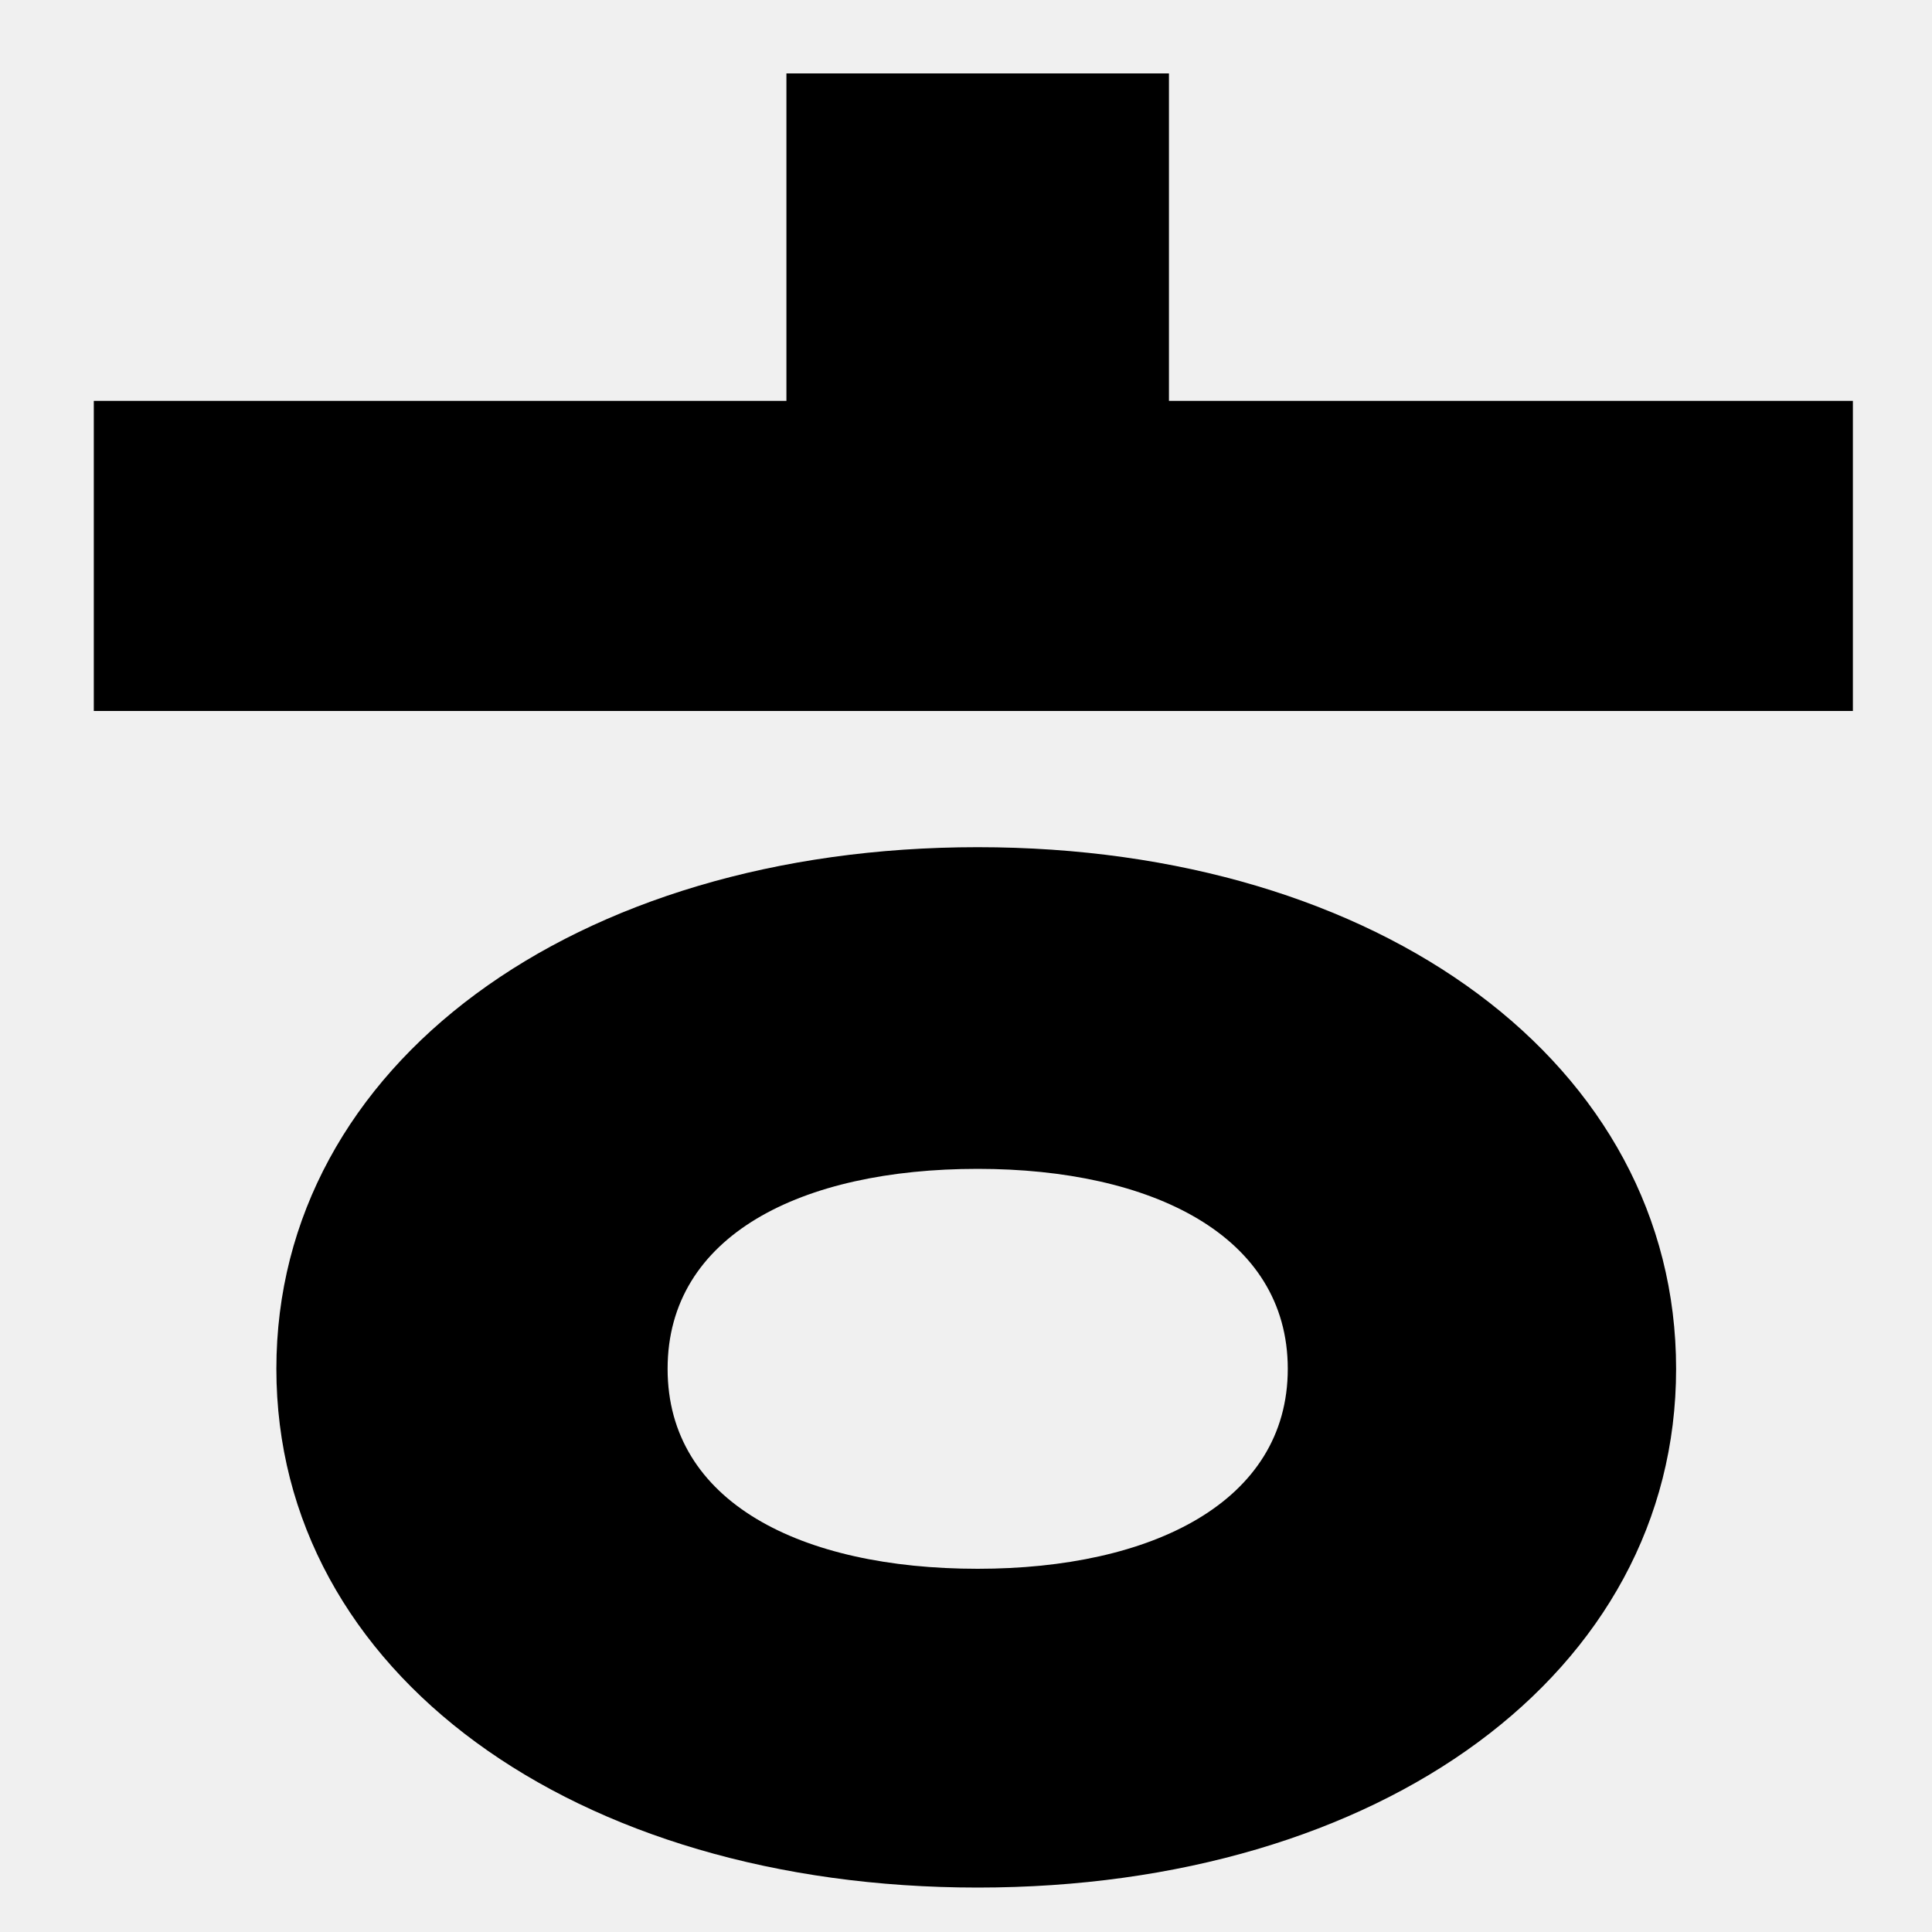
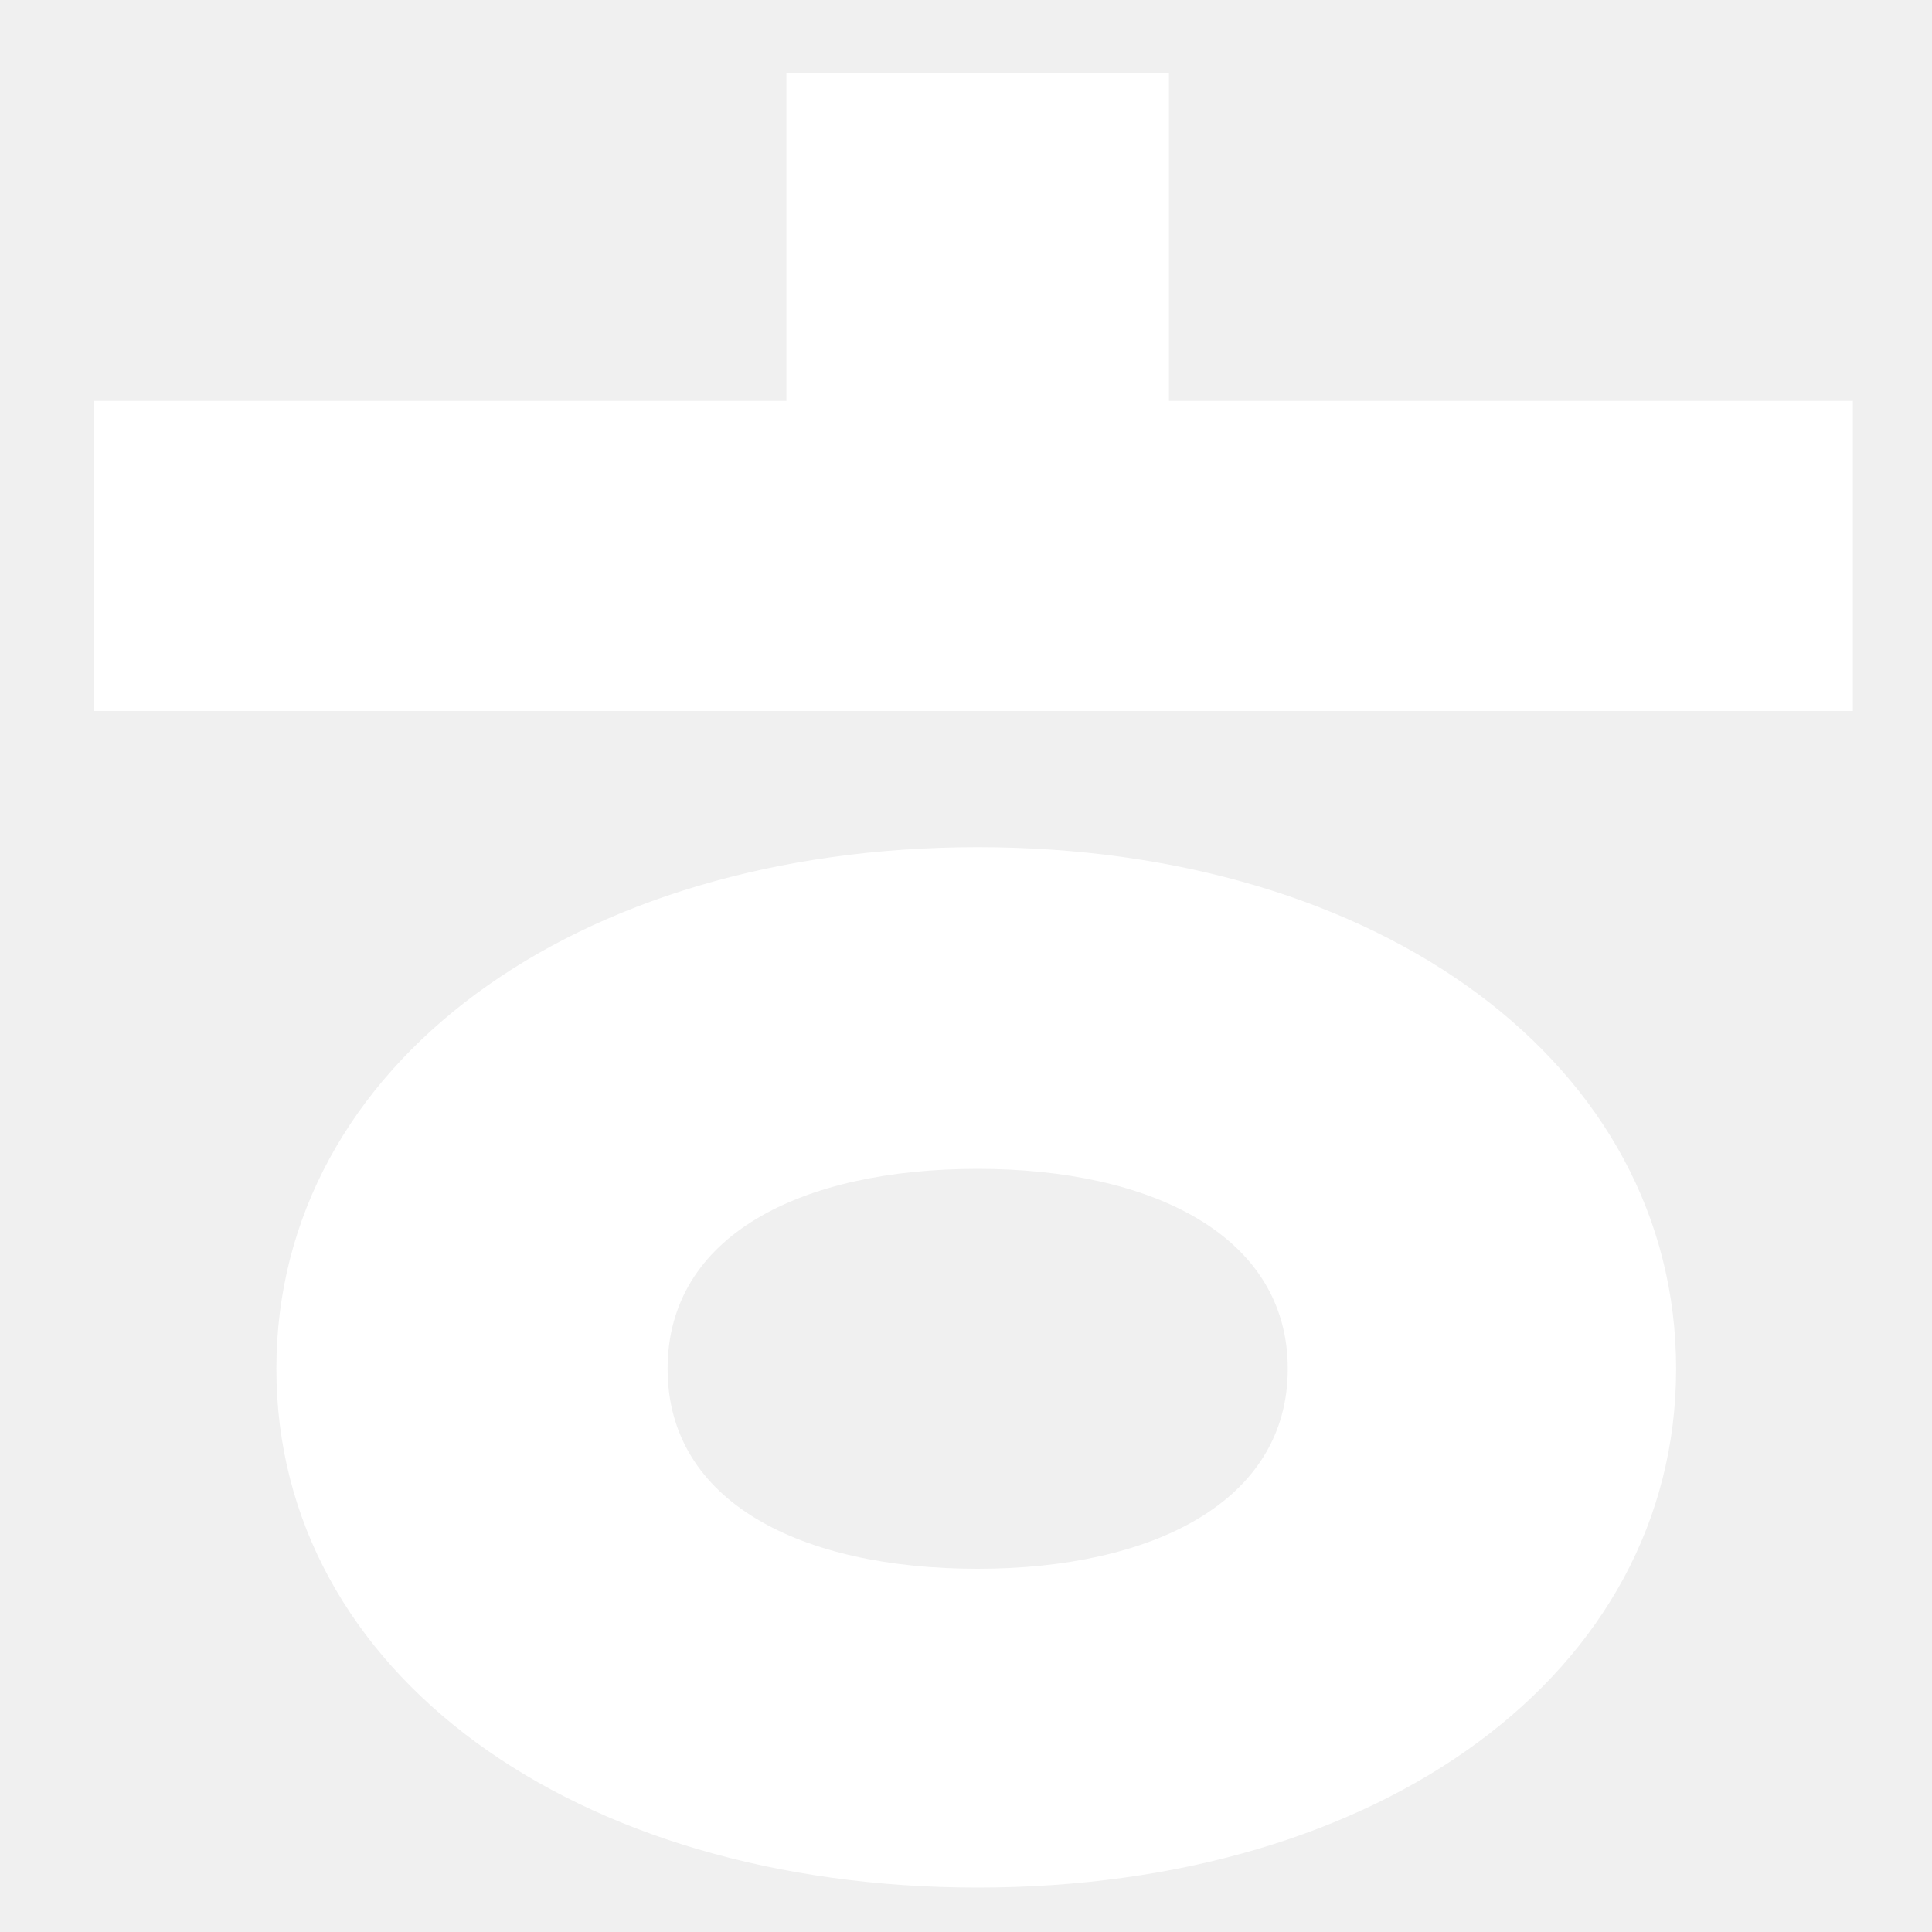
<svg xmlns="http://www.w3.org/2000/svg" width="20" height="20" viewBox="0 0 20 20" fill="none">
-   <path d="M10.121 16.24C8.291 16.24 6.911 15.55 6.911 14.17C6.911 12.79 8.291 12.1 10.121 12.1C11.921 12.1 13.331 12.79 13.331 14.17C13.331 15.55 11.921 16.24 10.121 16.24ZM10.121 8.77C5.951 8.77 2.861 11.02 2.861 14.17C2.861 17.32 5.951 19.54 10.121 19.54C14.291 19.54 17.351 17.32 17.351 14.17C17.351 11.02 14.291 8.77 10.121 8.77ZM12.101 4.15V0.76H8.141V4.15H0.971V7.36H19.181V4.15H12.101Z" fill="black" />
+   <path d="M10.121 16.24C8.291 16.24 6.911 15.55 6.911 14.17C6.911 12.79 8.291 12.1 10.121 12.1C11.921 12.1 13.331 12.79 13.331 14.17C13.331 15.55 11.921 16.24 10.121 16.24ZM10.121 8.77C5.951 8.77 2.861 11.02 2.861 14.17C2.861 17.32 5.951 19.54 10.121 19.54C14.291 19.54 17.351 17.32 17.351 14.17C17.351 11.02 14.291 8.77 10.121 8.77ZM12.101 4.15V0.76H8.141V4.15H0.971V7.36H19.181V4.15H12.101Z" fill="white" />
</svg>
